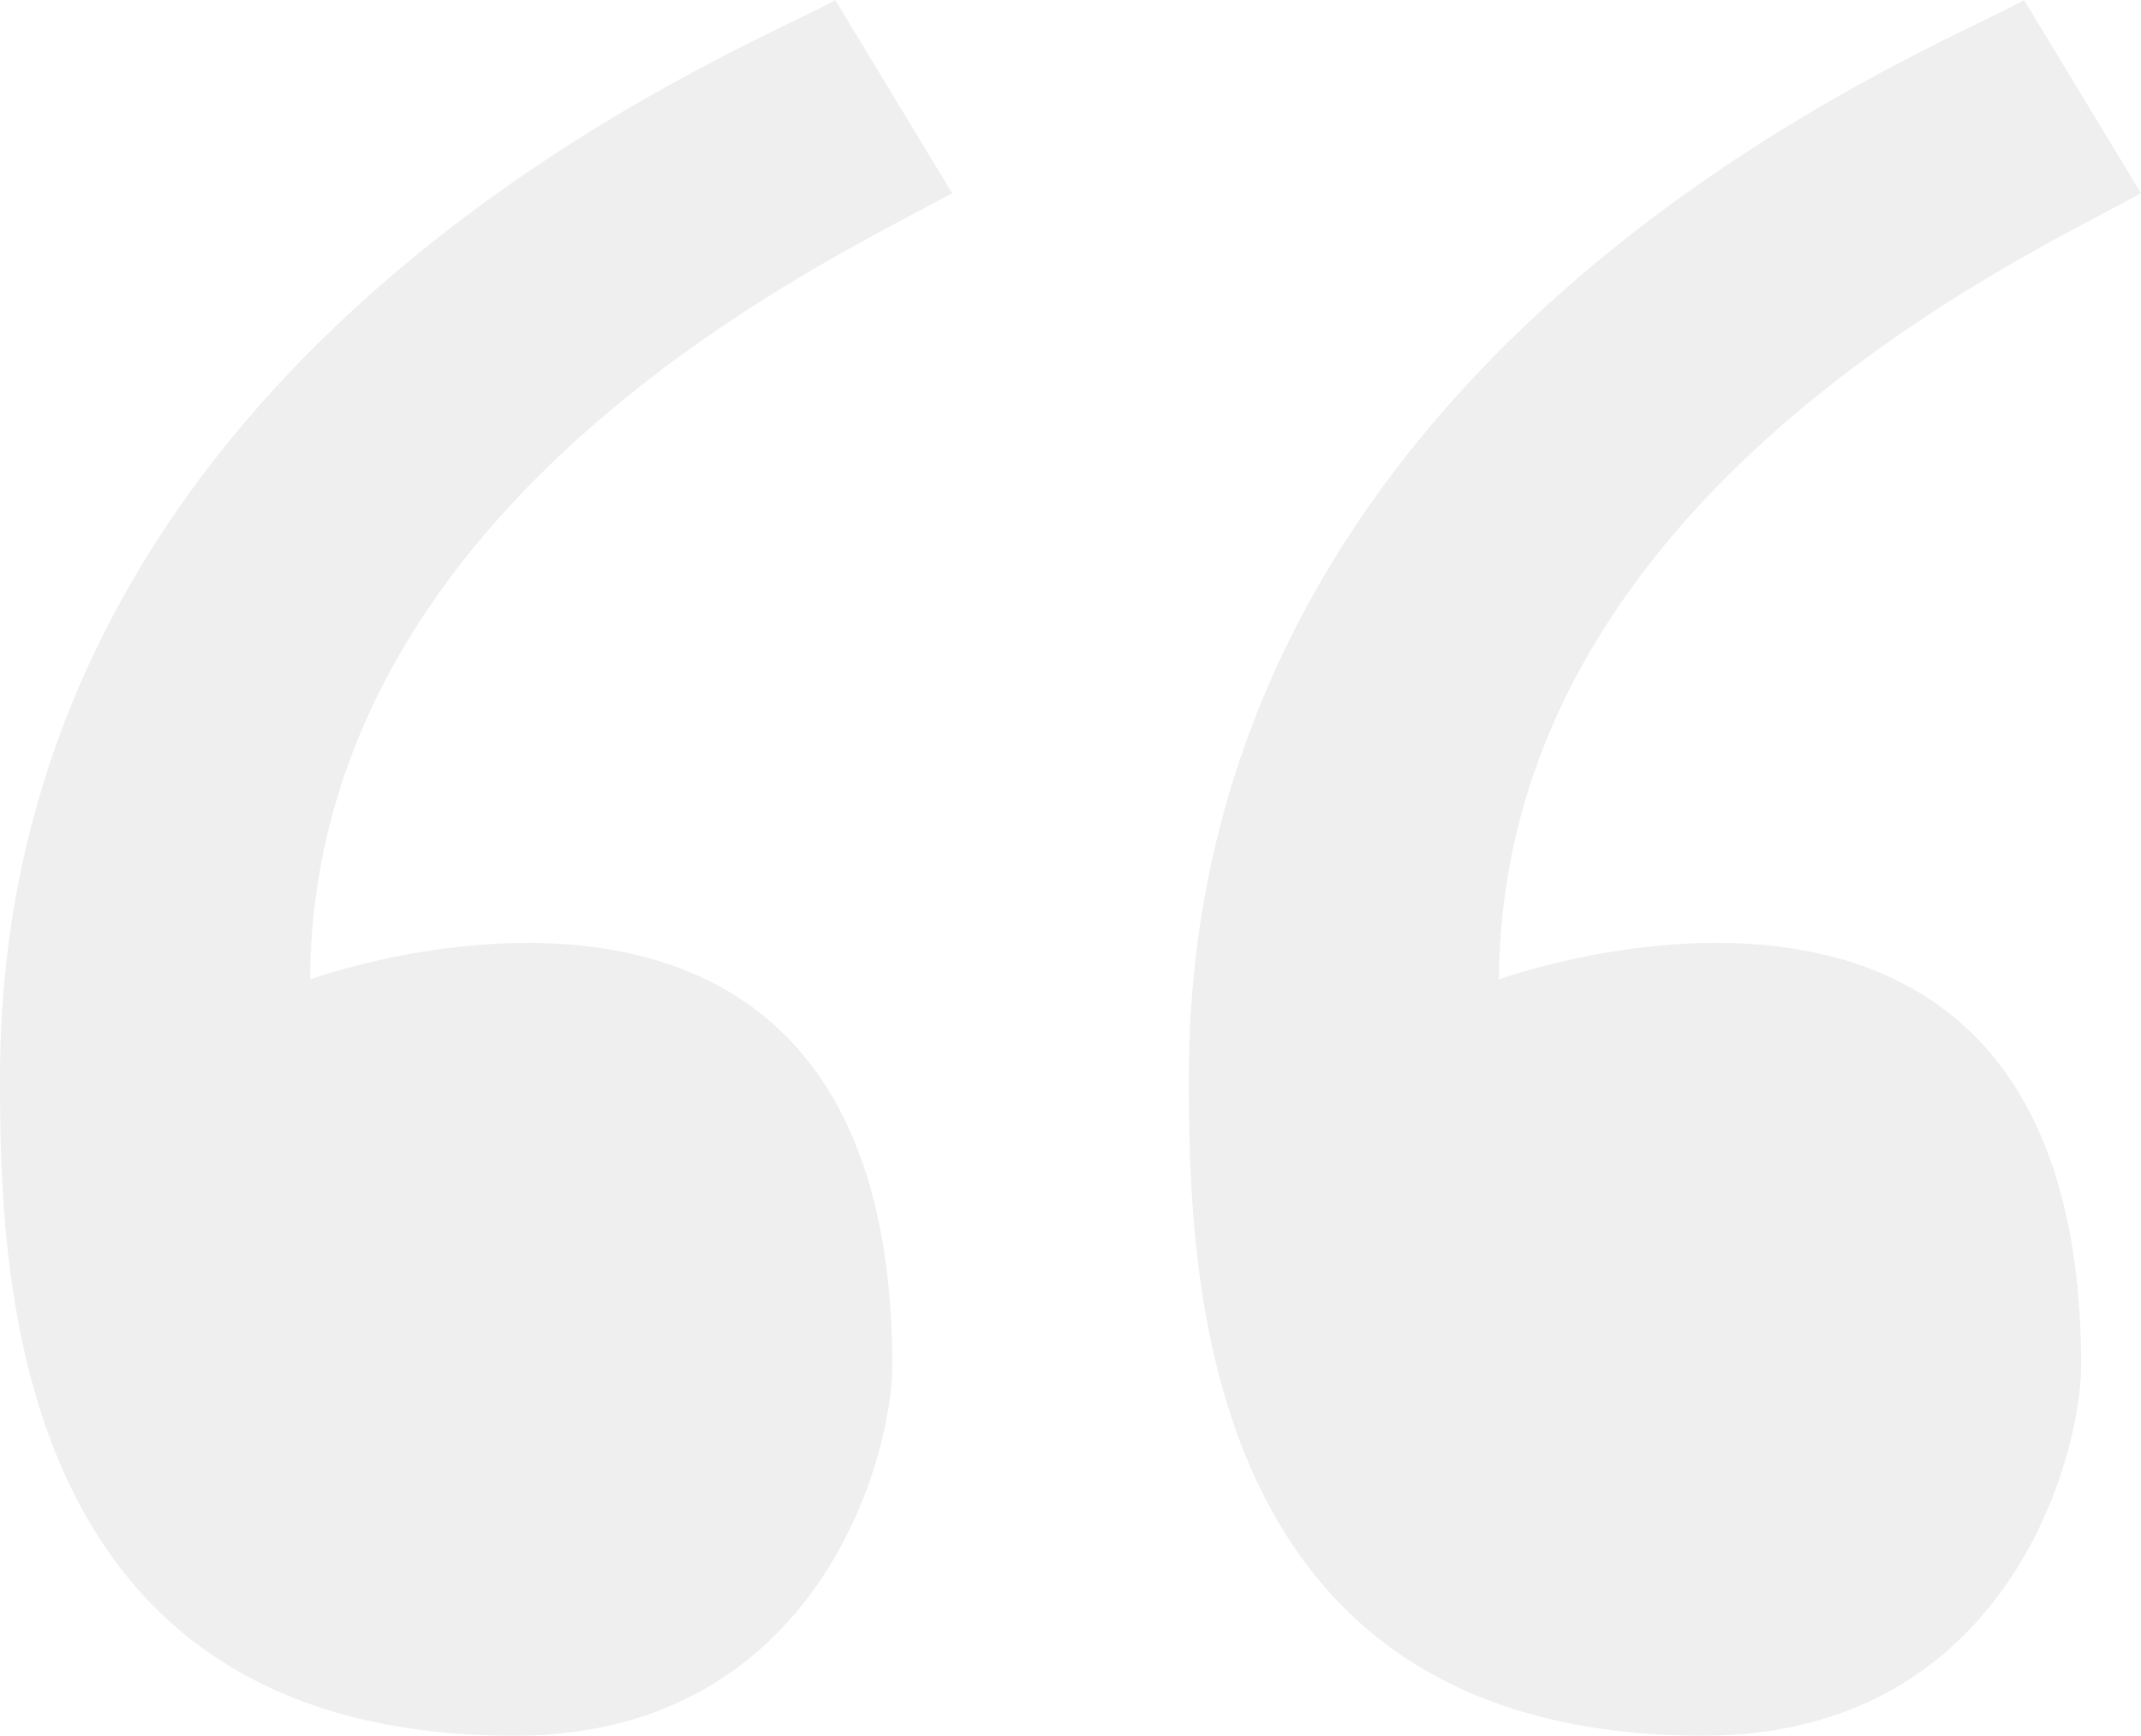
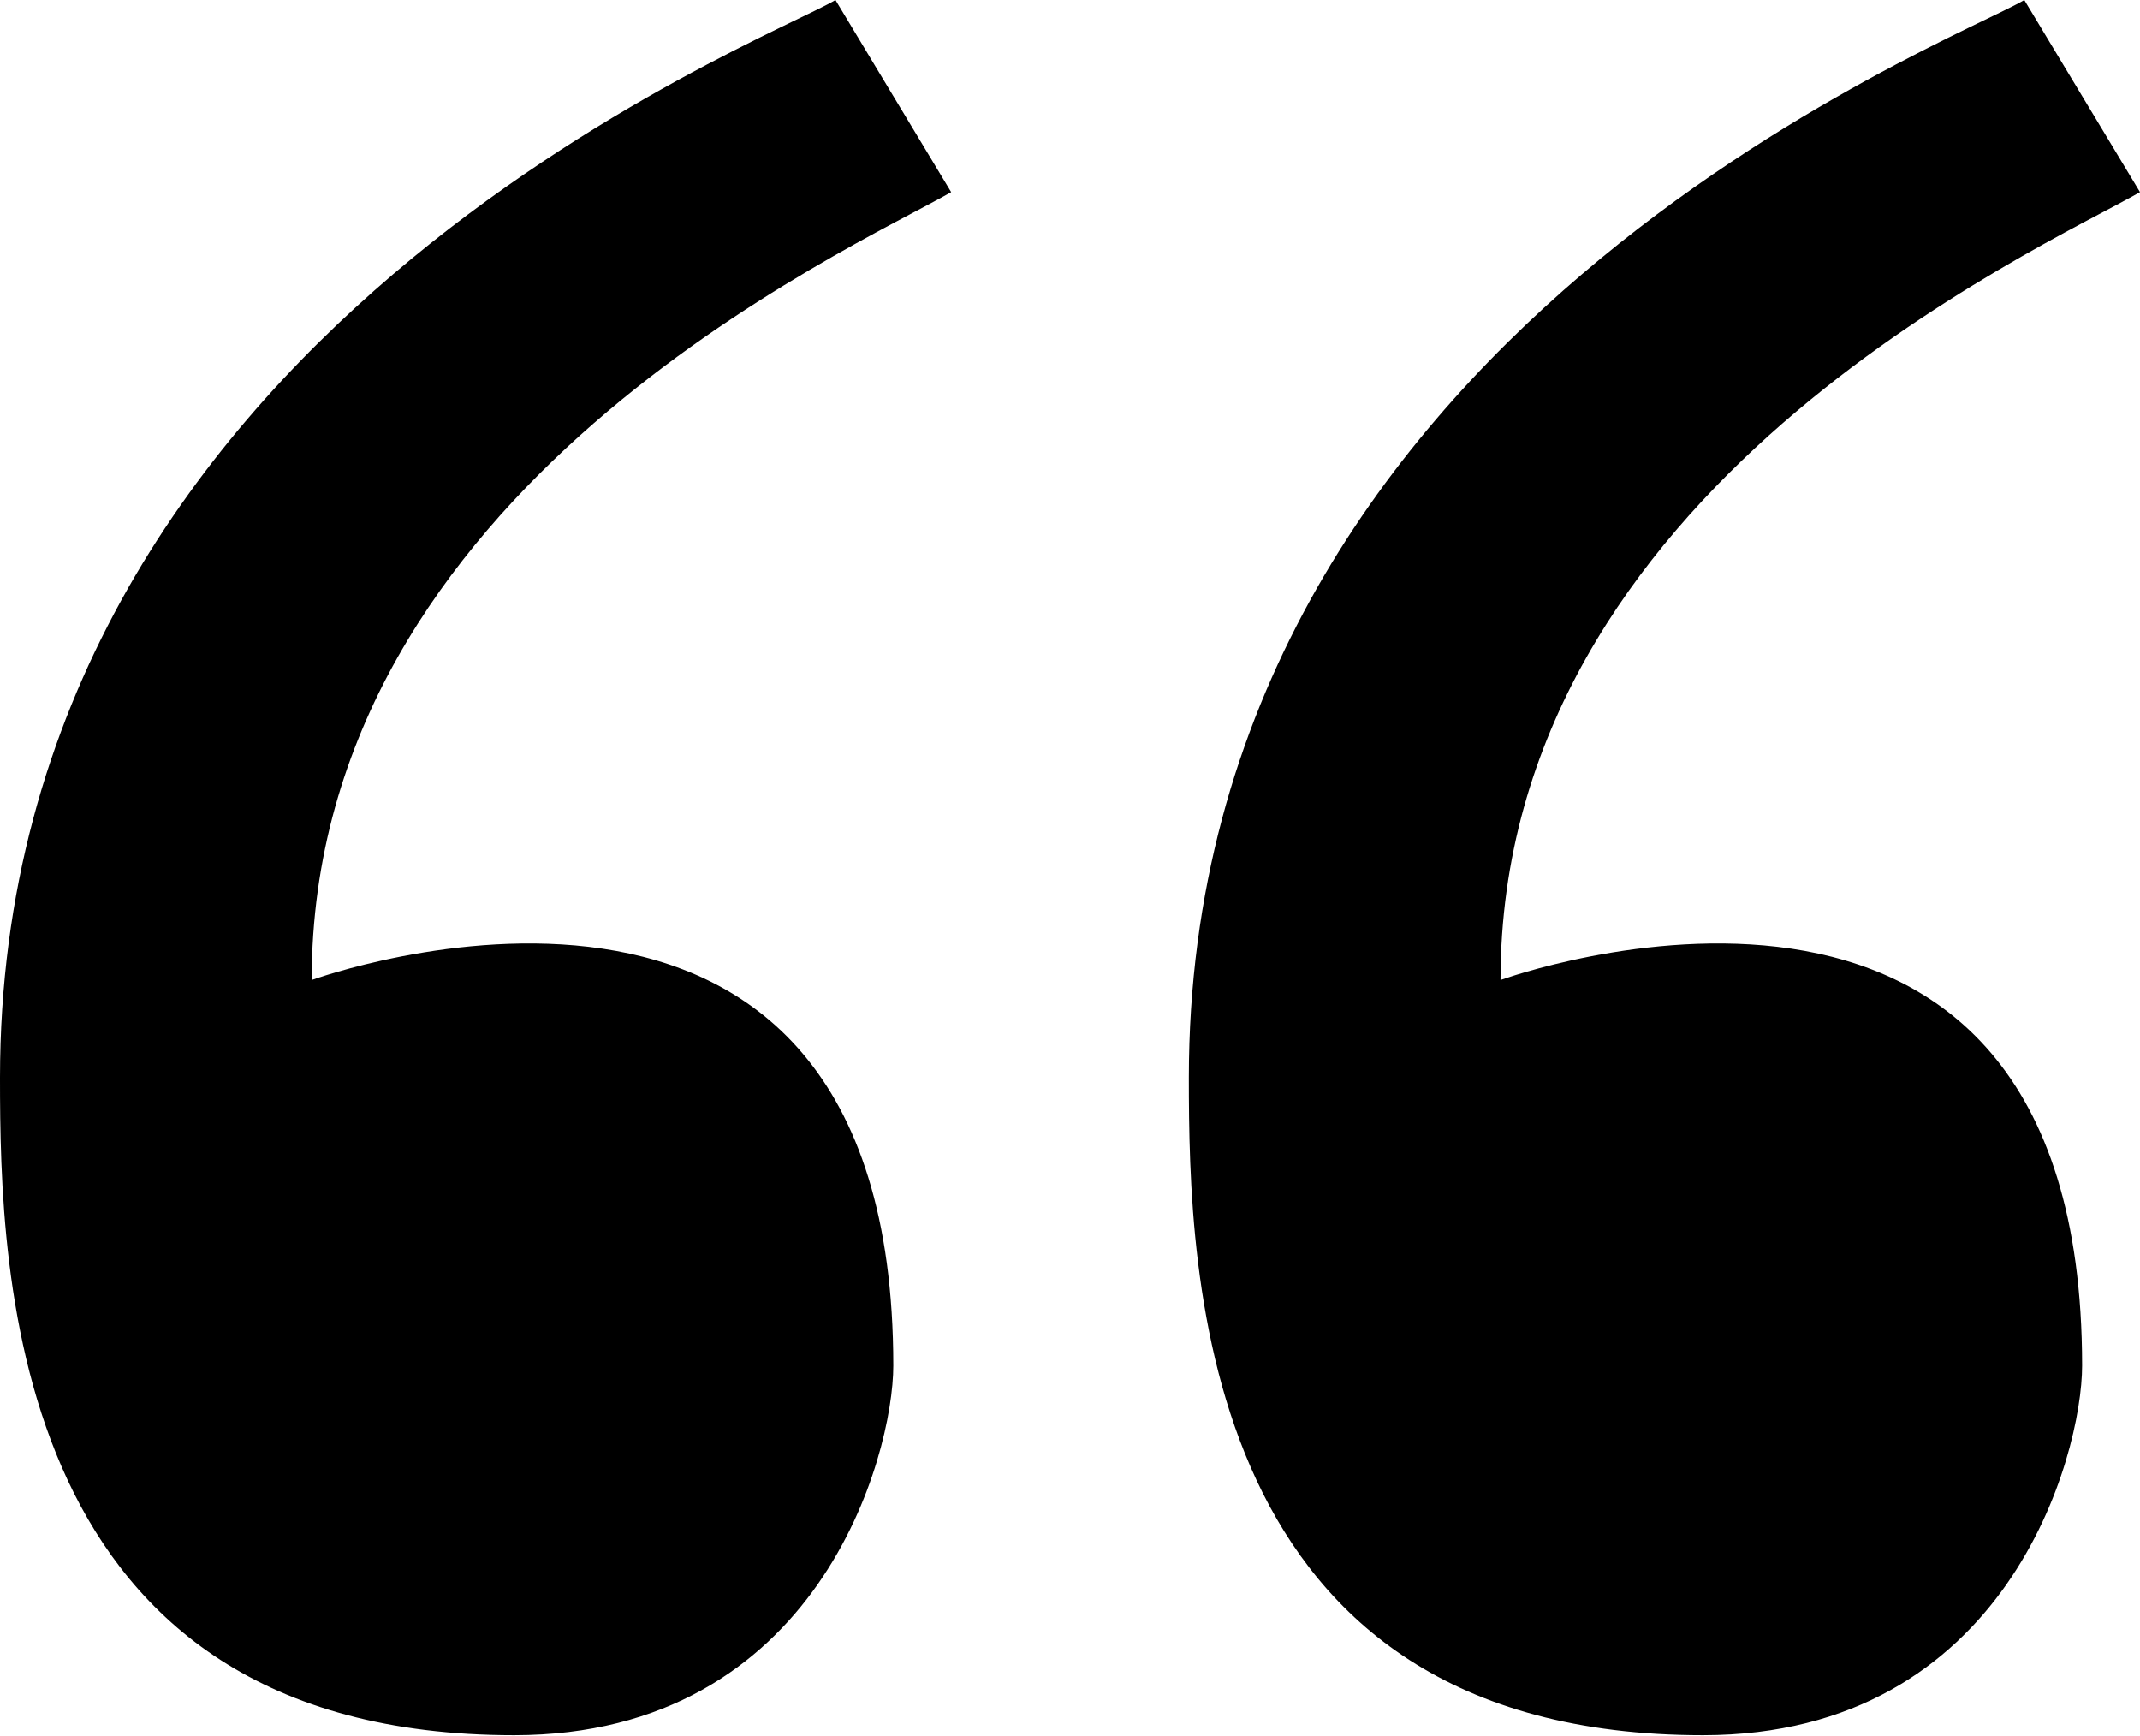
- <svg xmlns="http://www.w3.org/2000/svg" viewBox="0 0 78.7 63.8" fill="#efefef">
-   <path d="M35,7.1L30.7,0C28.3,1.5,0,12.2,0,39.6c0,7.2.3,24.2,18.9,24.2,11.2,0,13.9-10.3,13.9-13.6,0-22-21.4-14.2-21.4-14.2C11.5,18,31.3,9.2,35,7.1Z" />
-   <path d="M78.7,7.1L74.4,0C72,1.5,43.7,12.2,43.7,39.6c0,7.2.3,24.2,18.9,24.2,11.2,0,13.9-10.3,13.9-13.6,0-22-21.4-14.2-21.4-14.2C55.2,18,75,9.2,78.7,7.1Z" />
+ <svg xmlns="http://www.w3.org/2000/svg" version="1.1" id="Layer_1" x="0px" y="0px" width="78.672px" height="63.789px" viewBox="0 0 78.672 63.789" enable-background="new 0 0 78.672 63.789" xml:space="preserve">
+   <g>
+     <path d="M34.967,7.063L30.713,0C28.272,1.495,0,12.207,0,39.617c0,7.231,0.336,24.172,18.9,24.172 c11.187,0,13.94-10.279,13.94-13.584c0-21.977-21.382-14.177-21.382-14.177C11.458,17.957,31.263,9.184,34.967,7.063z" />
+   </g>
+   <g>
+     <path d="M78.672,7.063L74.418,0c-2.44,1.495-30.713,12.207-30.713,39.617c0,7.231,0.337,24.172,18.9,24.172 c11.187,0,13.939-10.279,13.939-13.584c0-21.977-21.381-14.177-21.381-14.177C55.165,17.957,74.969,9.184,78.672,7.063z" />
+   </g>
</svg>
